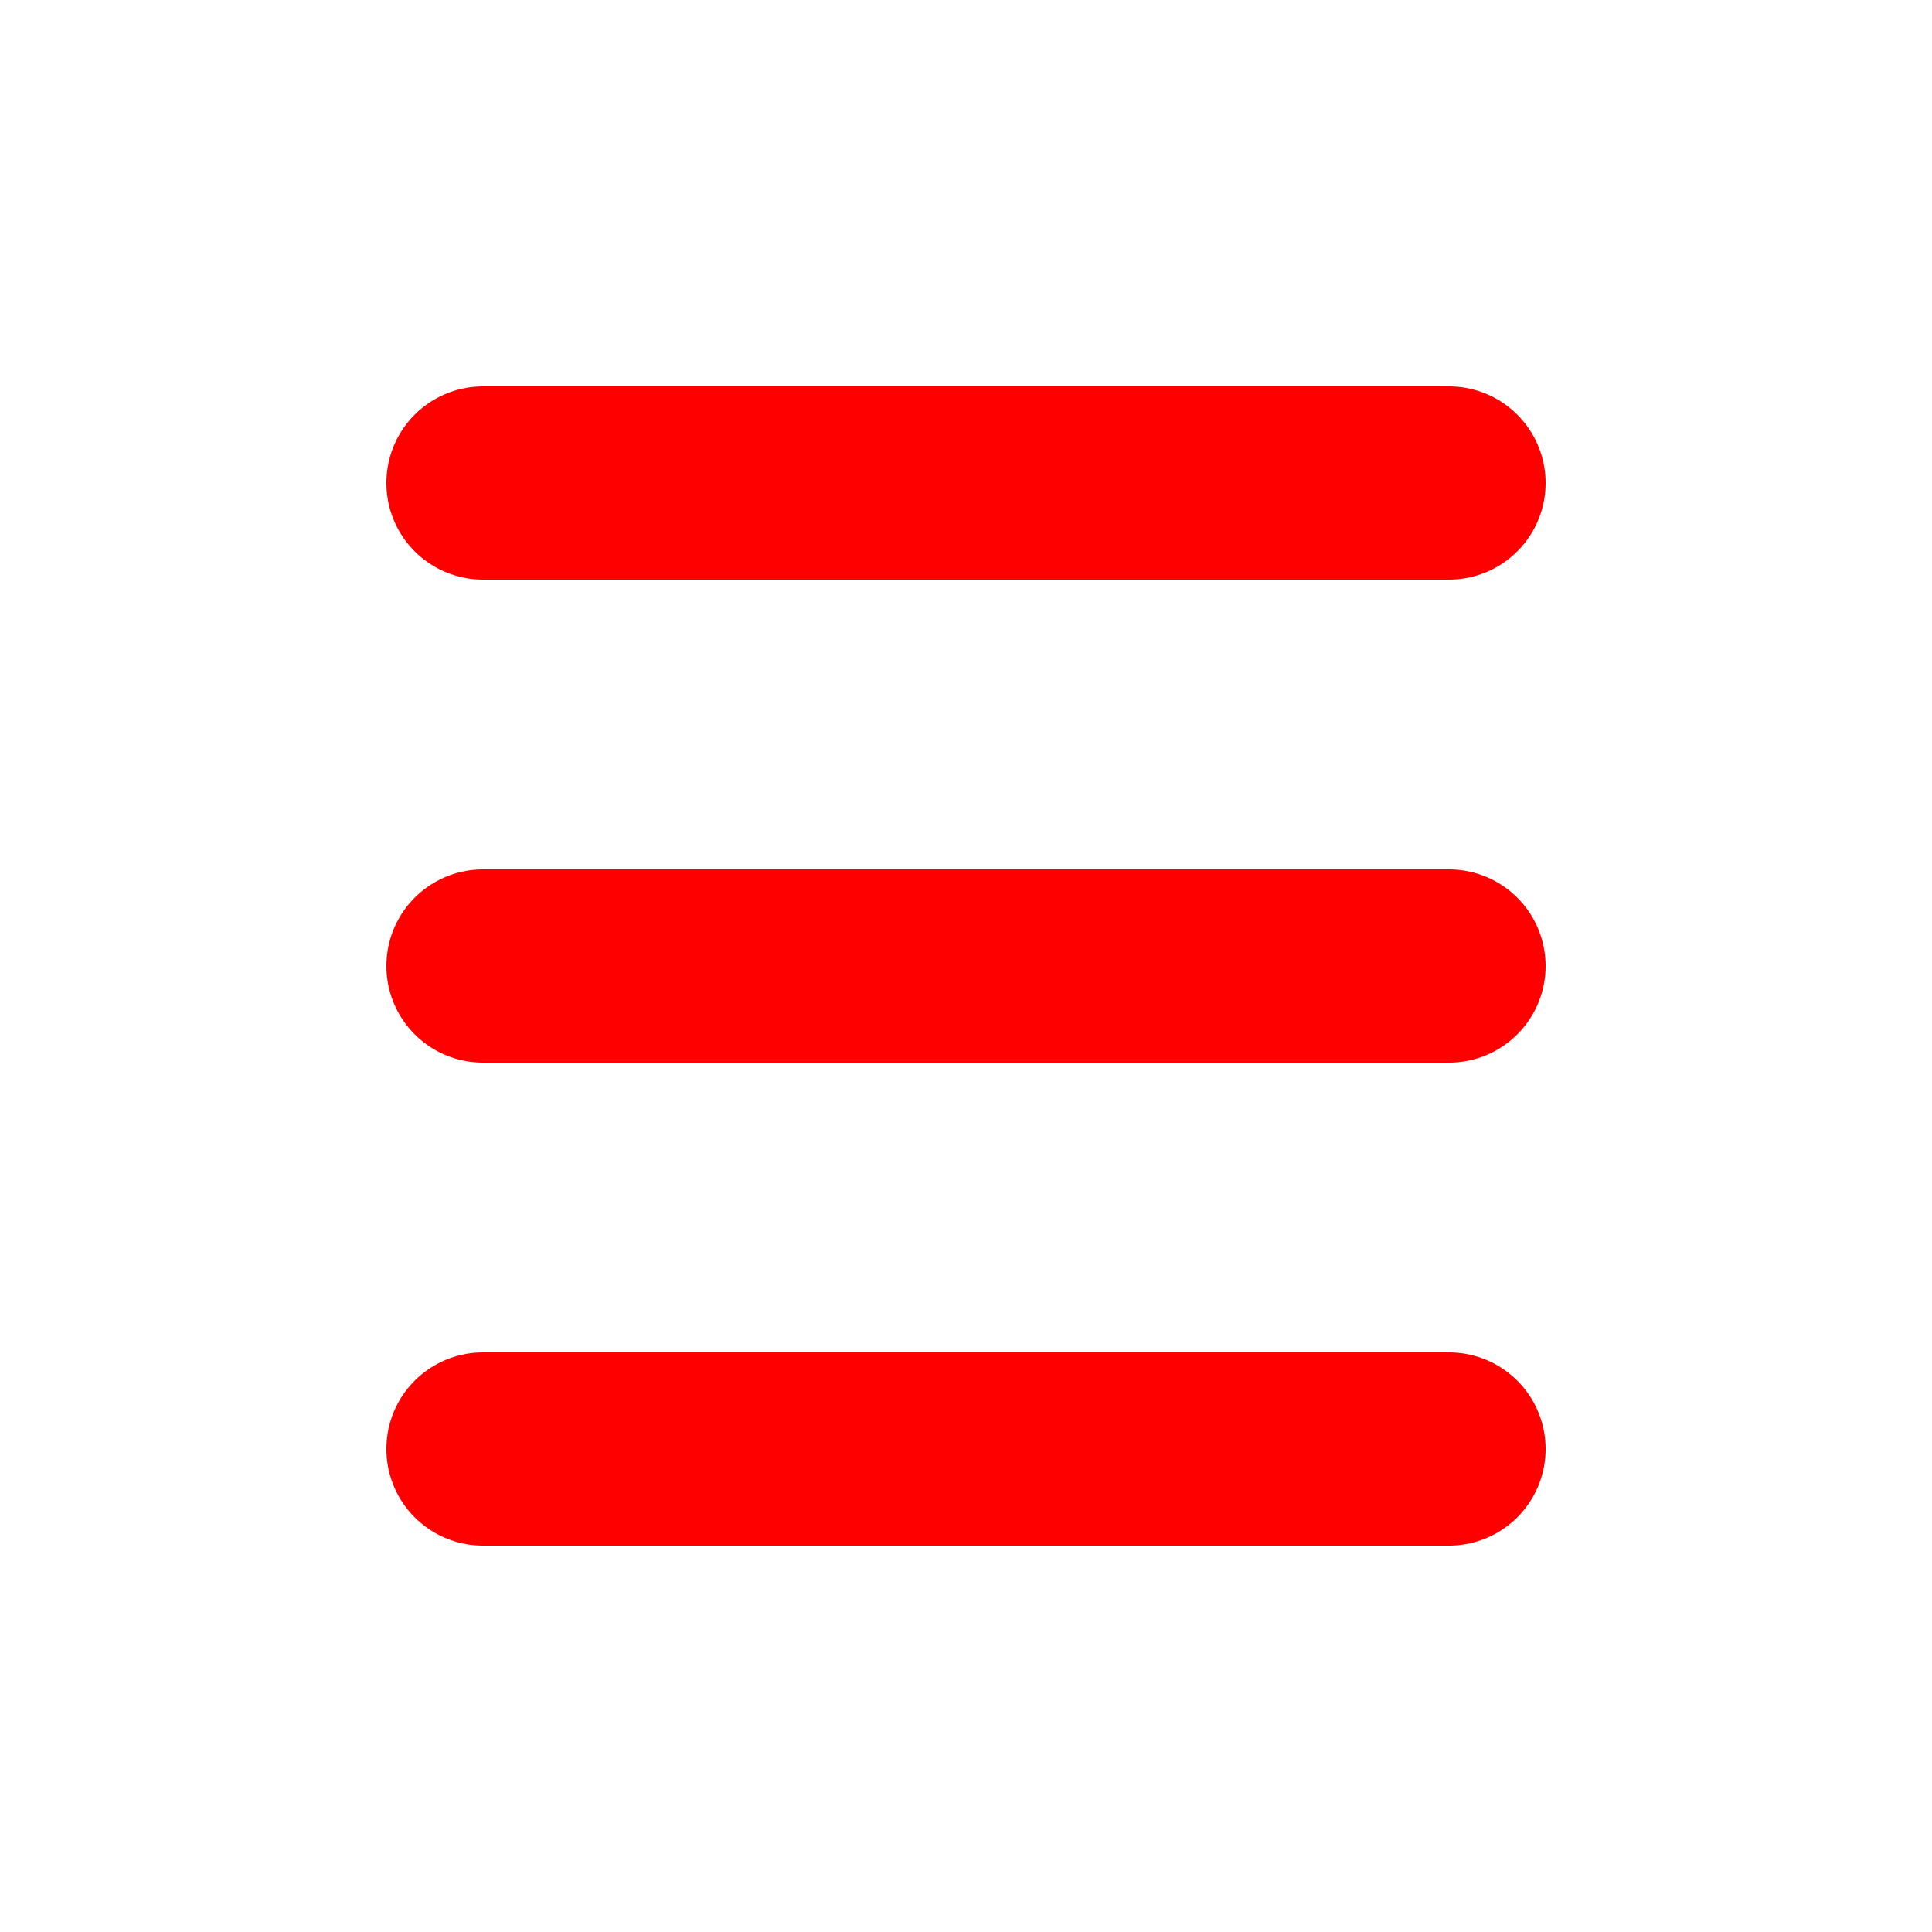
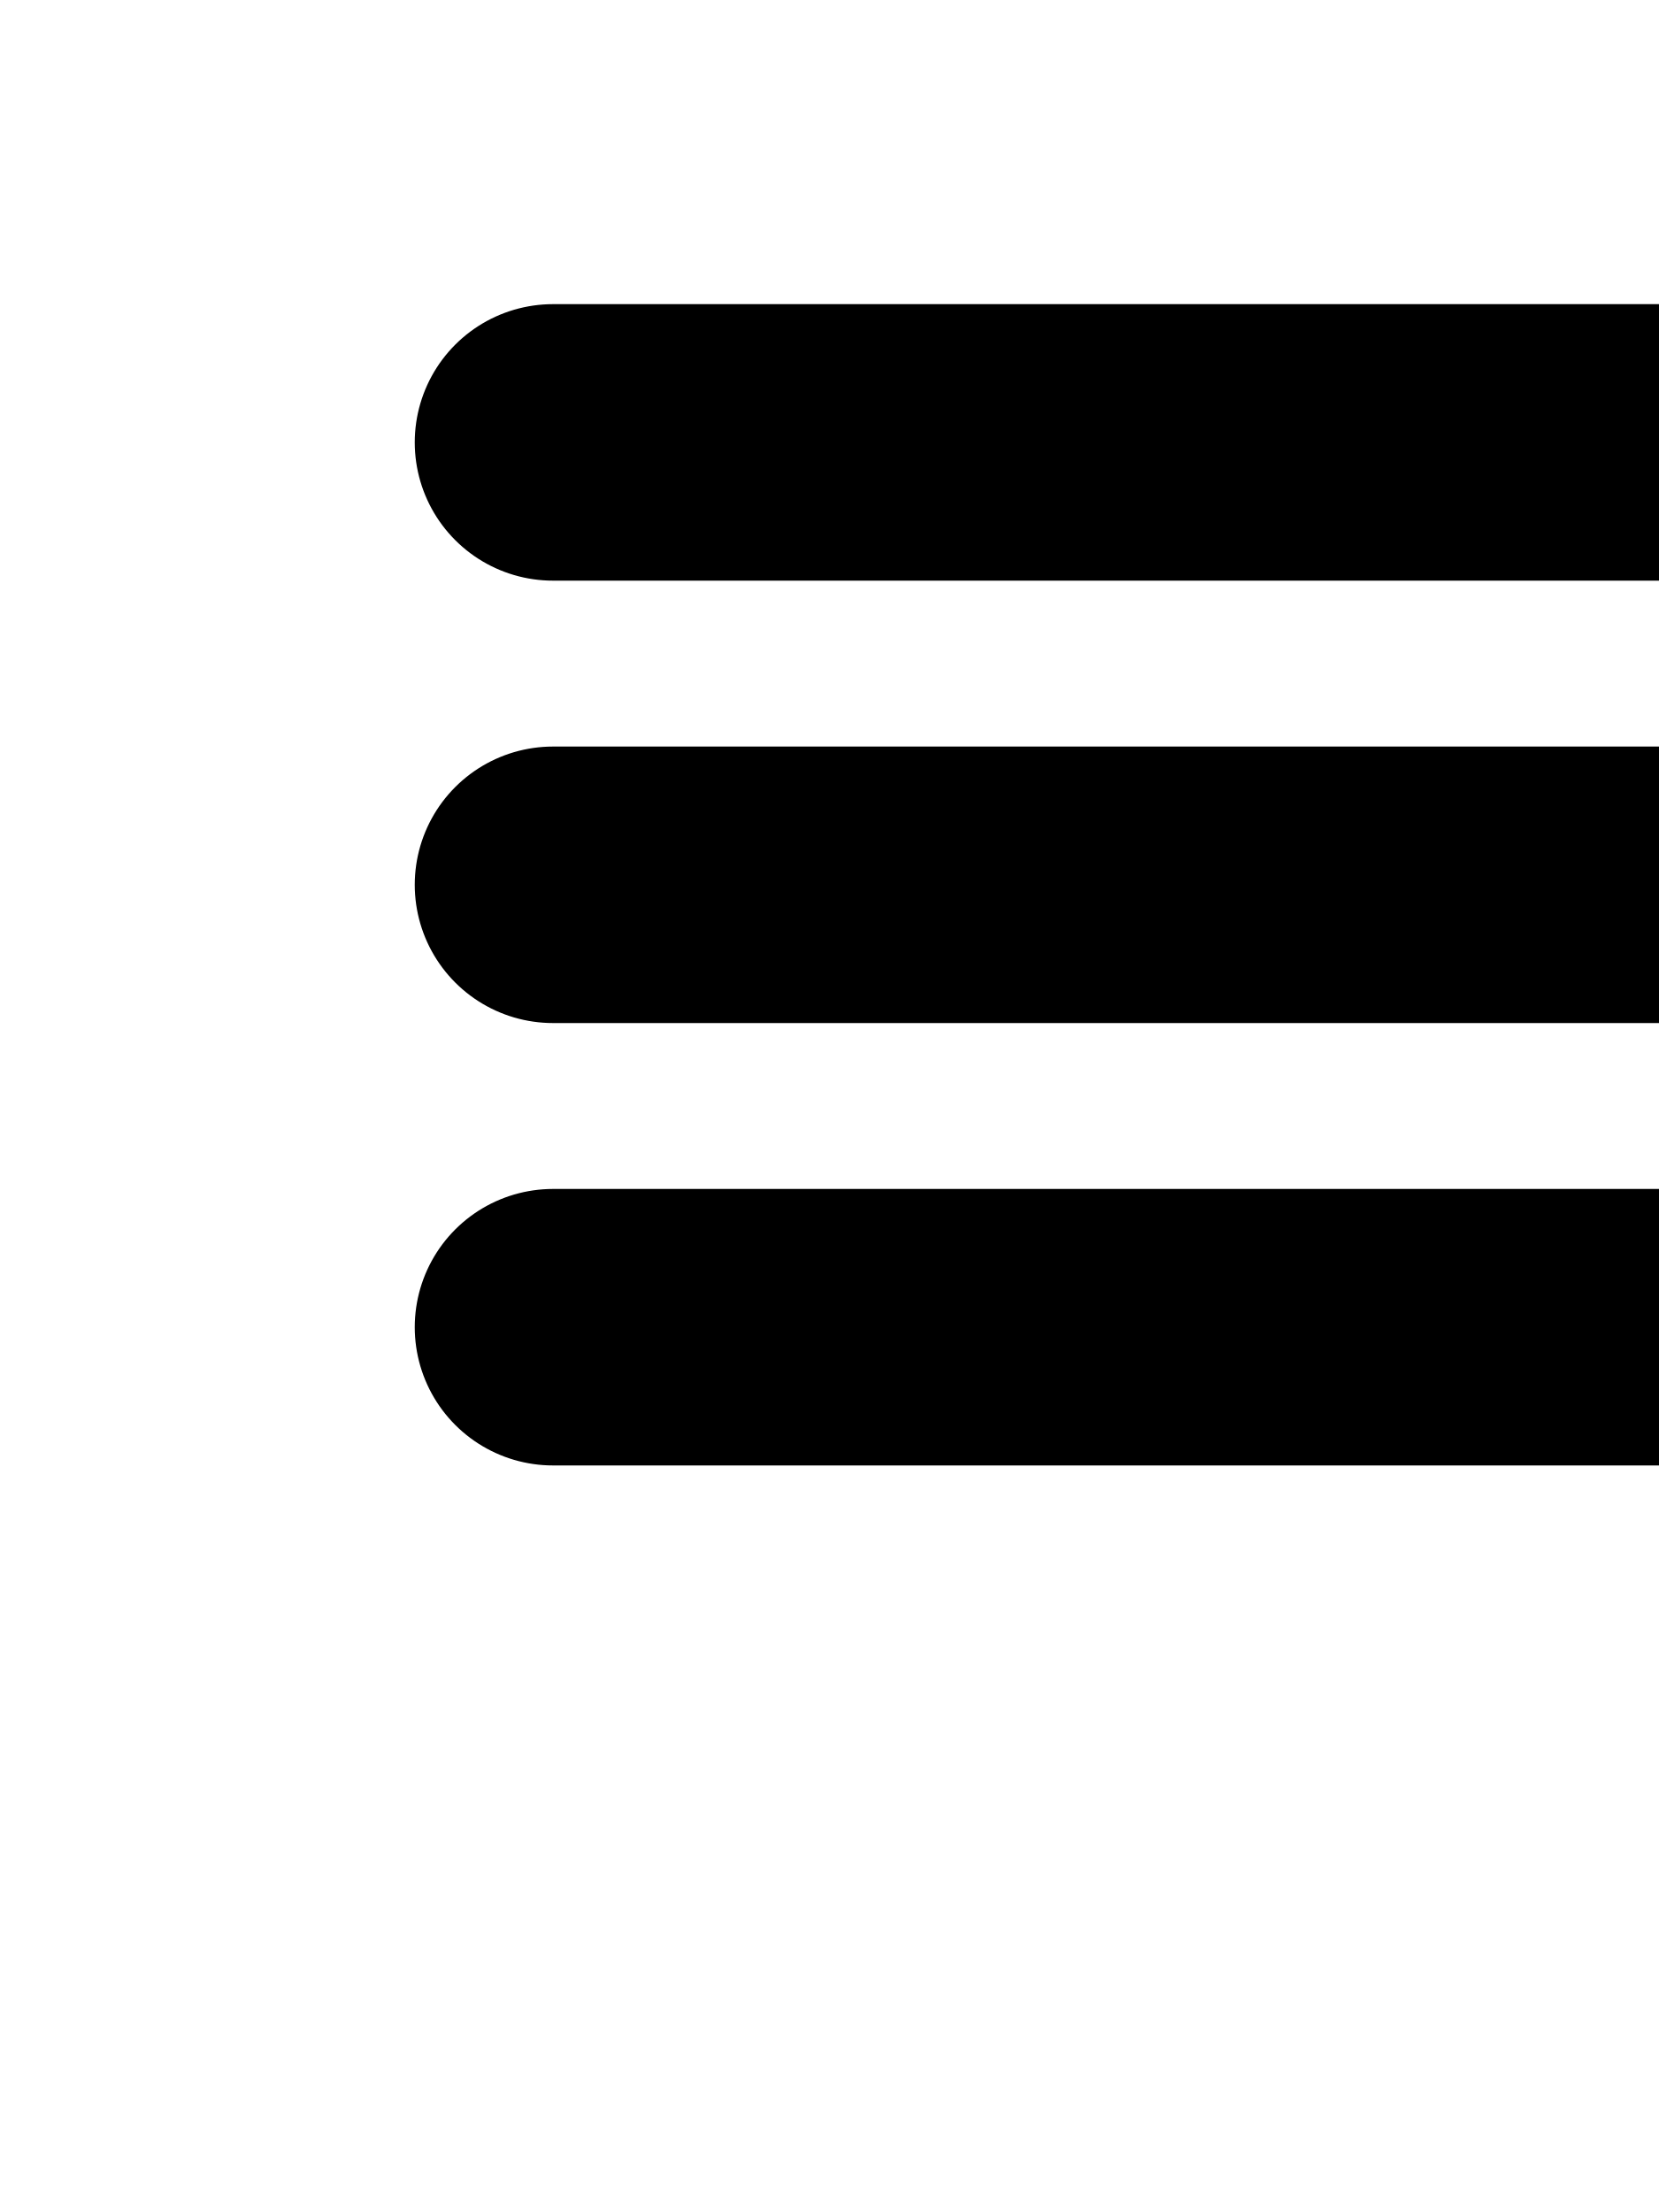
- <svg xmlns="http://www.w3.org/2000/svg" width="40" height="40">
-   <line x1="10" y1="10" x2="30" y2="10" style="stroke:red;stroke-width:4;stroke-linecap:round;" />
-   <line x1="10" y1="20" x2="30" y2="20" style="stroke:red;stroke-width:4;stroke-linecap:round;" />
-   <line x1="10" y1="30" x2="30" y2="30" style="stroke:red;stroke-width:4;stroke-linecap:round;" />
+ <svg xmlns="http://www.w3.org/2000/svg" width="30" height="40">
+   <line x1="10" y1="8" x2="30" y2="8" style="stroke:black;stroke-width:5;stroke-linecap:round;" />
+   <line x1="10" y1="16" x2="30" y2="16" style="stroke:black;stroke-width:5;stroke-linecap:round;" />
+   <line x1="10" y1="24" x2="30" y2="24" style="stroke:black;stroke-width:5;stroke-linecap:round;" />
</svg>
